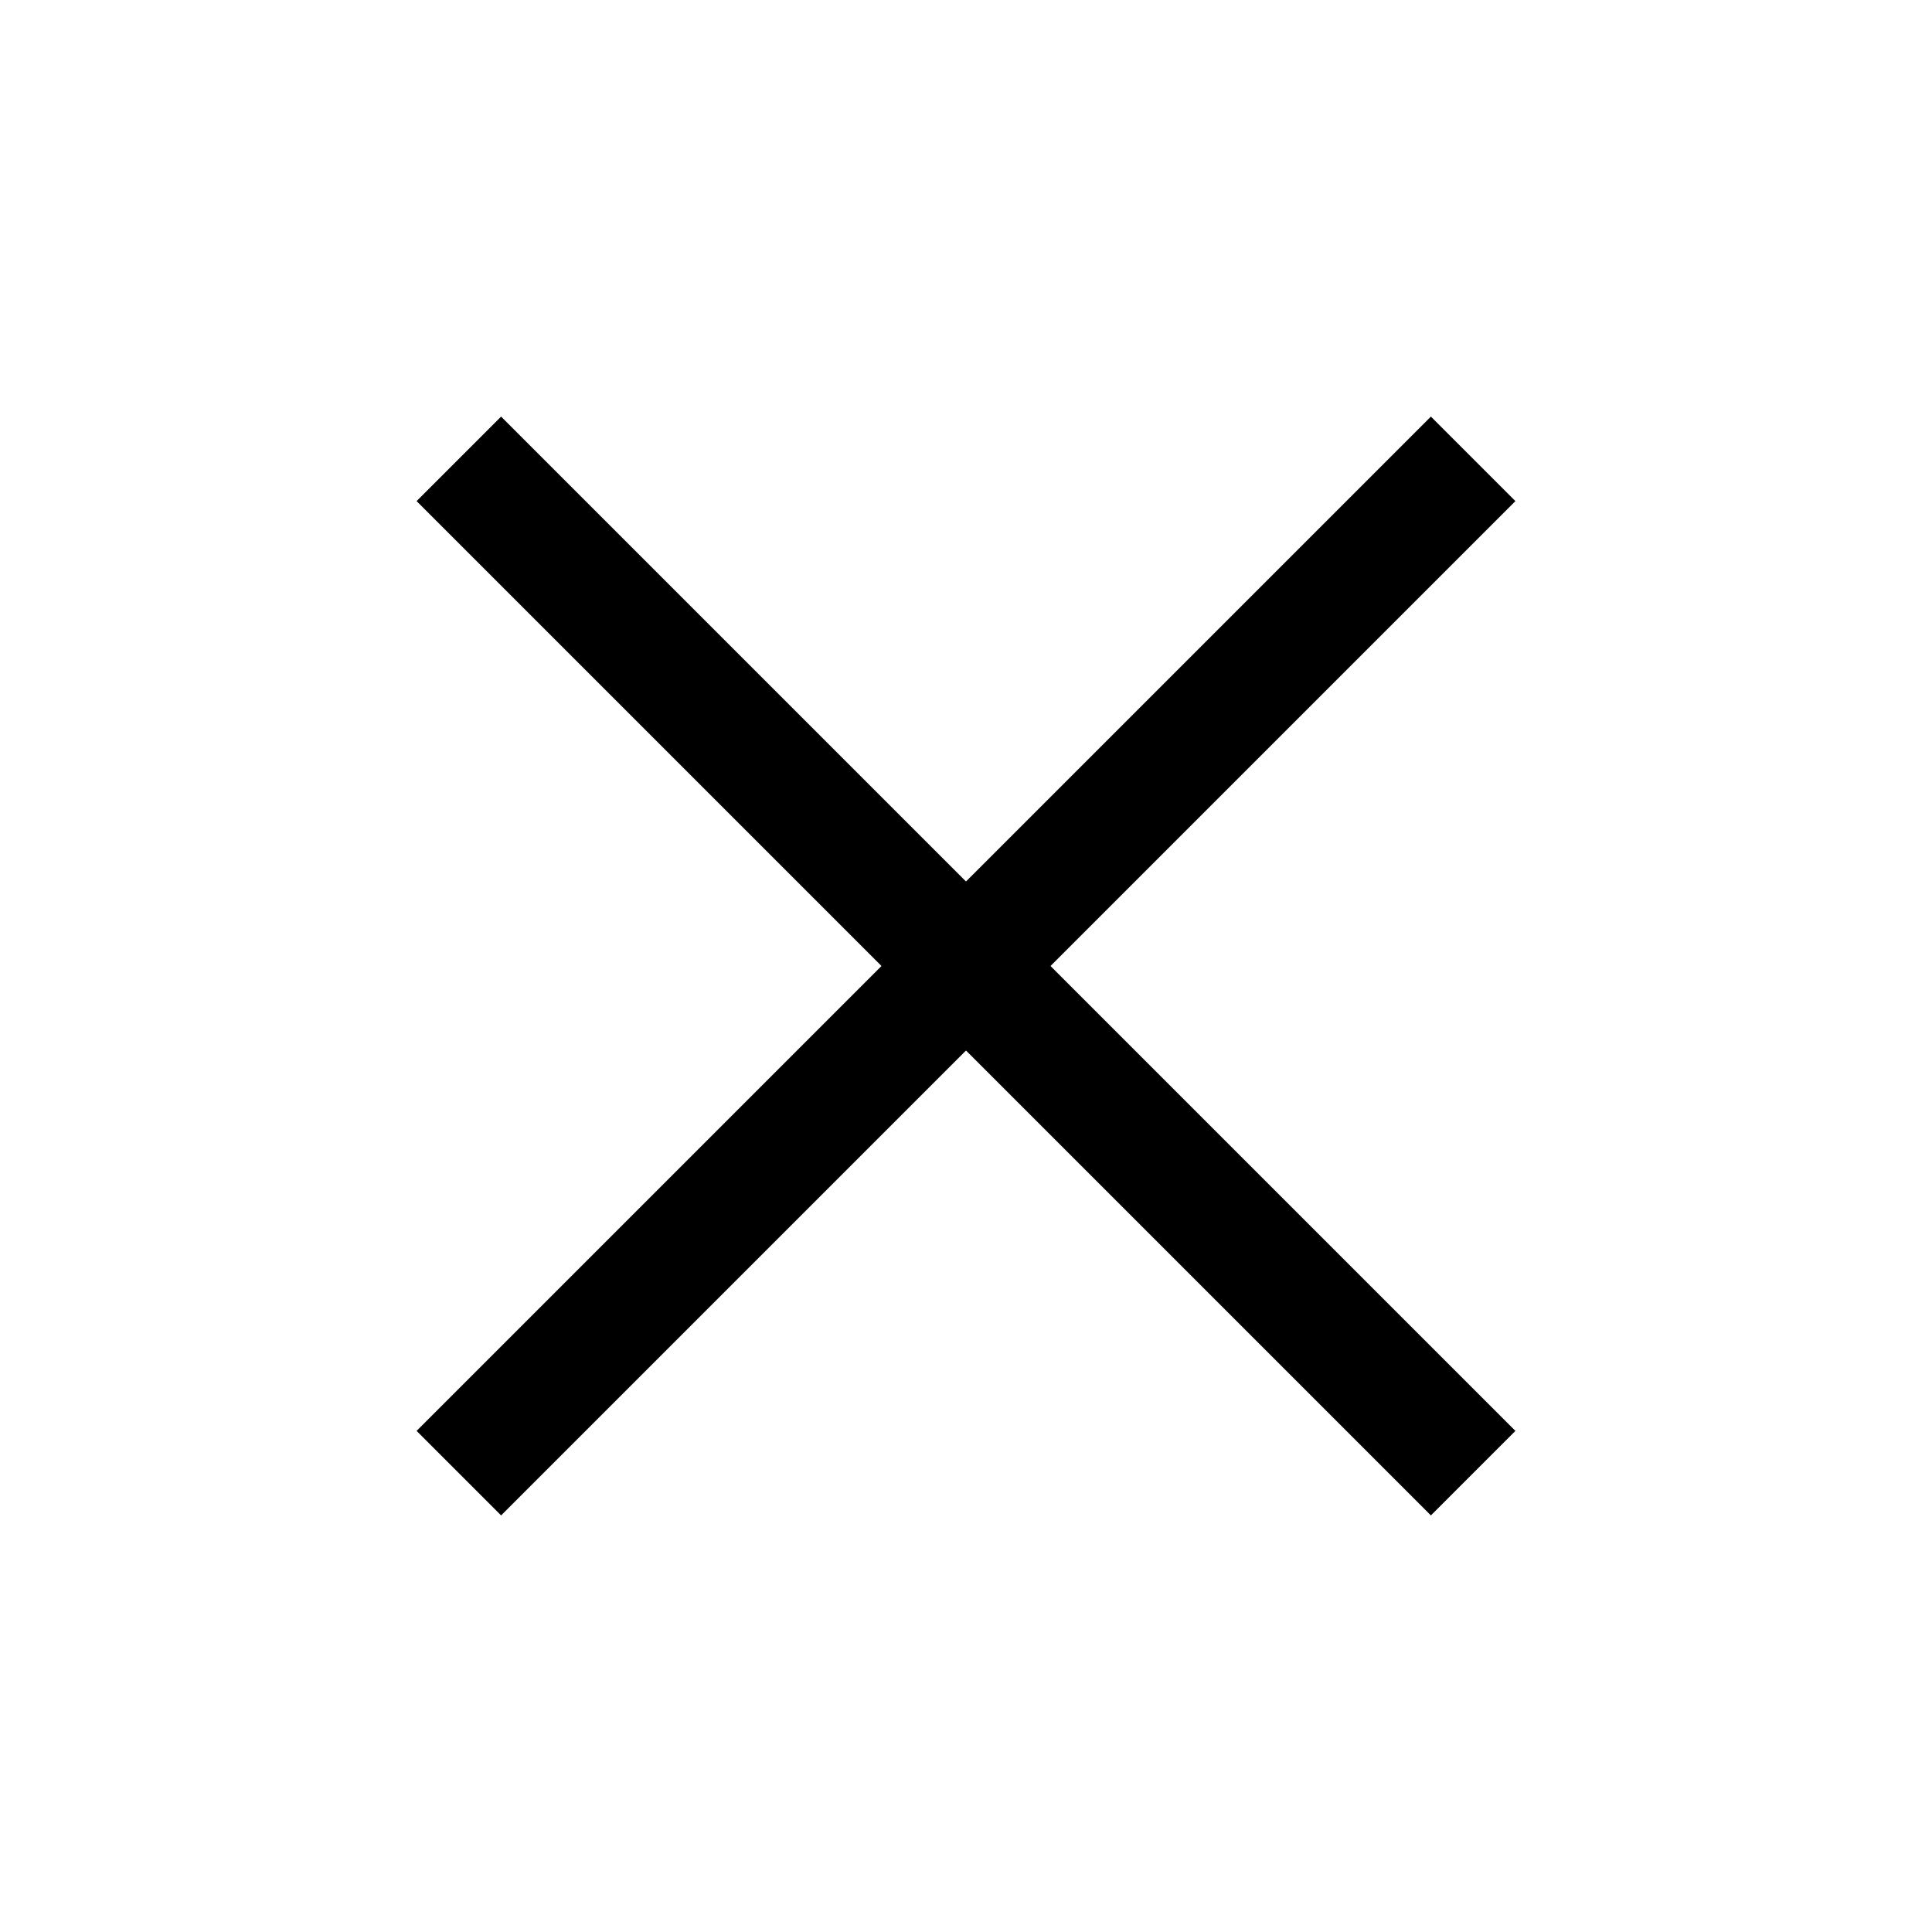
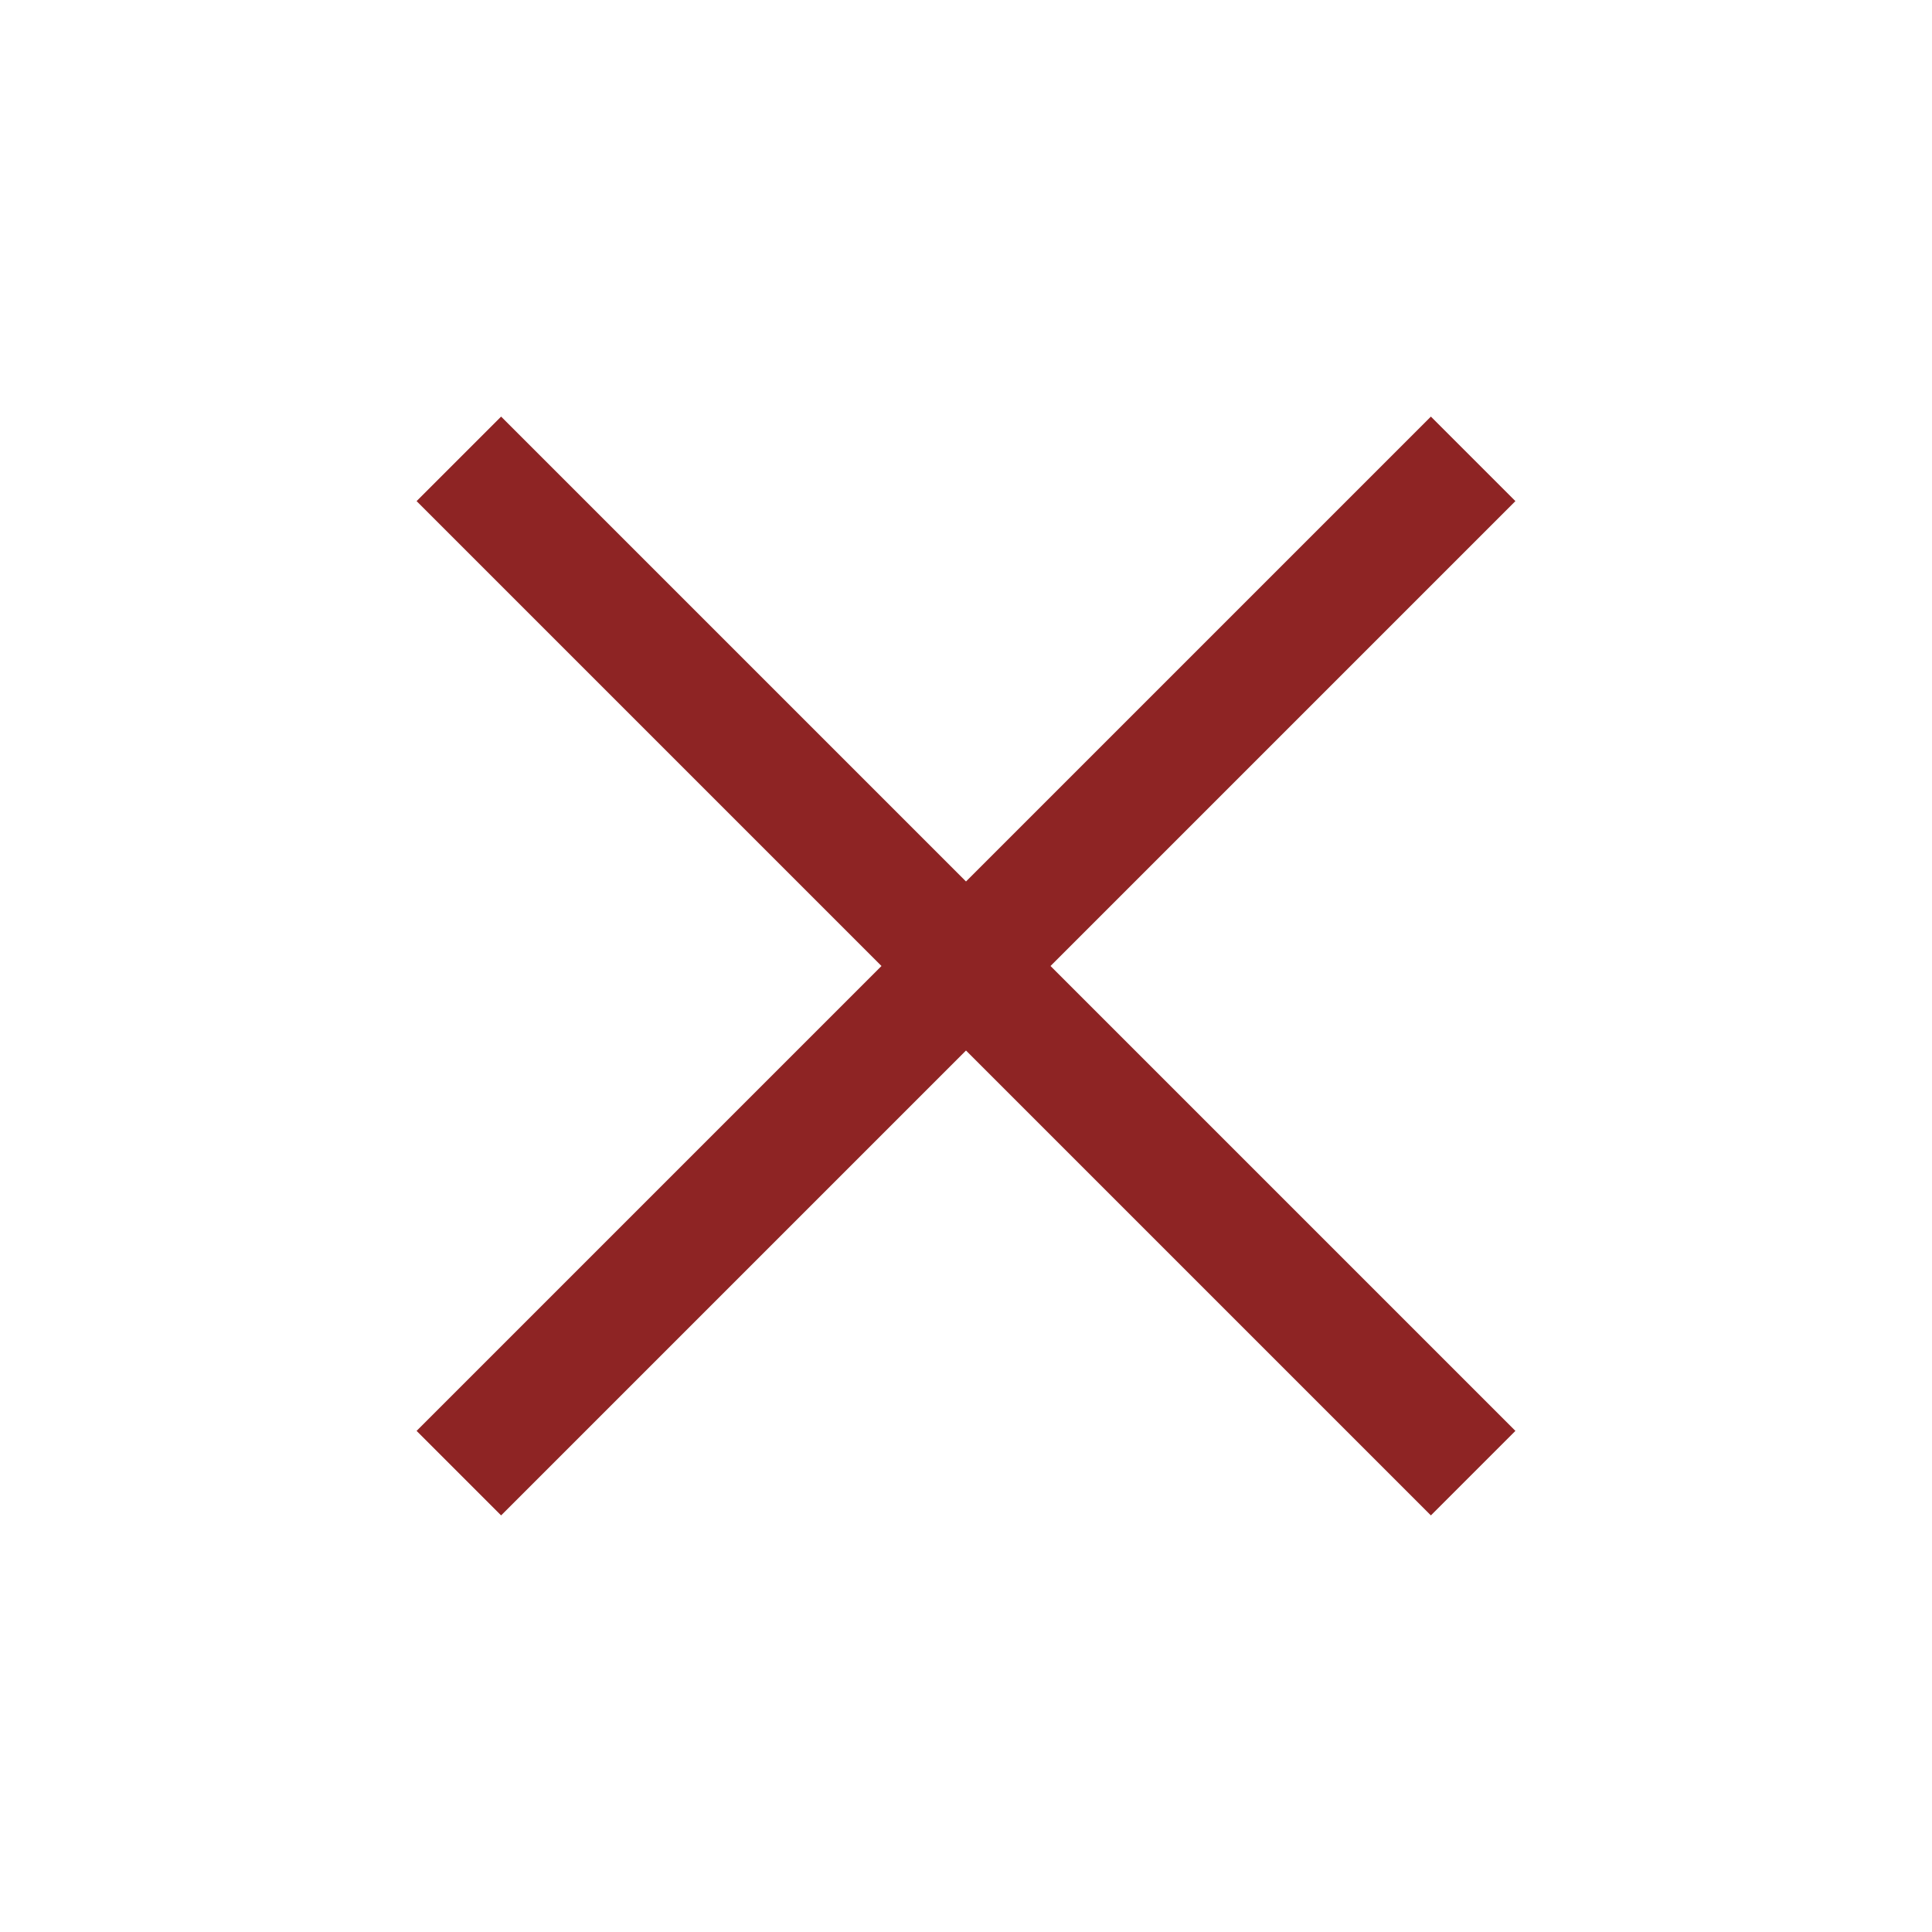
<svg xmlns="http://www.w3.org/2000/svg" height="48" width="48">
-   <path d="m12.45 37.65-2.1-2.1L21.9 24 10.35 12.45l2.1-2.1L24 21.9l11.55-11.55 2.1 2.1L26.1 24l11.55 11.55-2.1 2.1L24 26.1Z" />
+   <path fill="#8E2424" d="m12.45 37.65-2.1-2.1L21.9 24 10.35 12.45l2.1-2.1L24 21.9l11.55-11.55 2.1 2.1L26.1 24l11.55 11.55-2.1 2.1L24 26.1Z" />
</svg>
